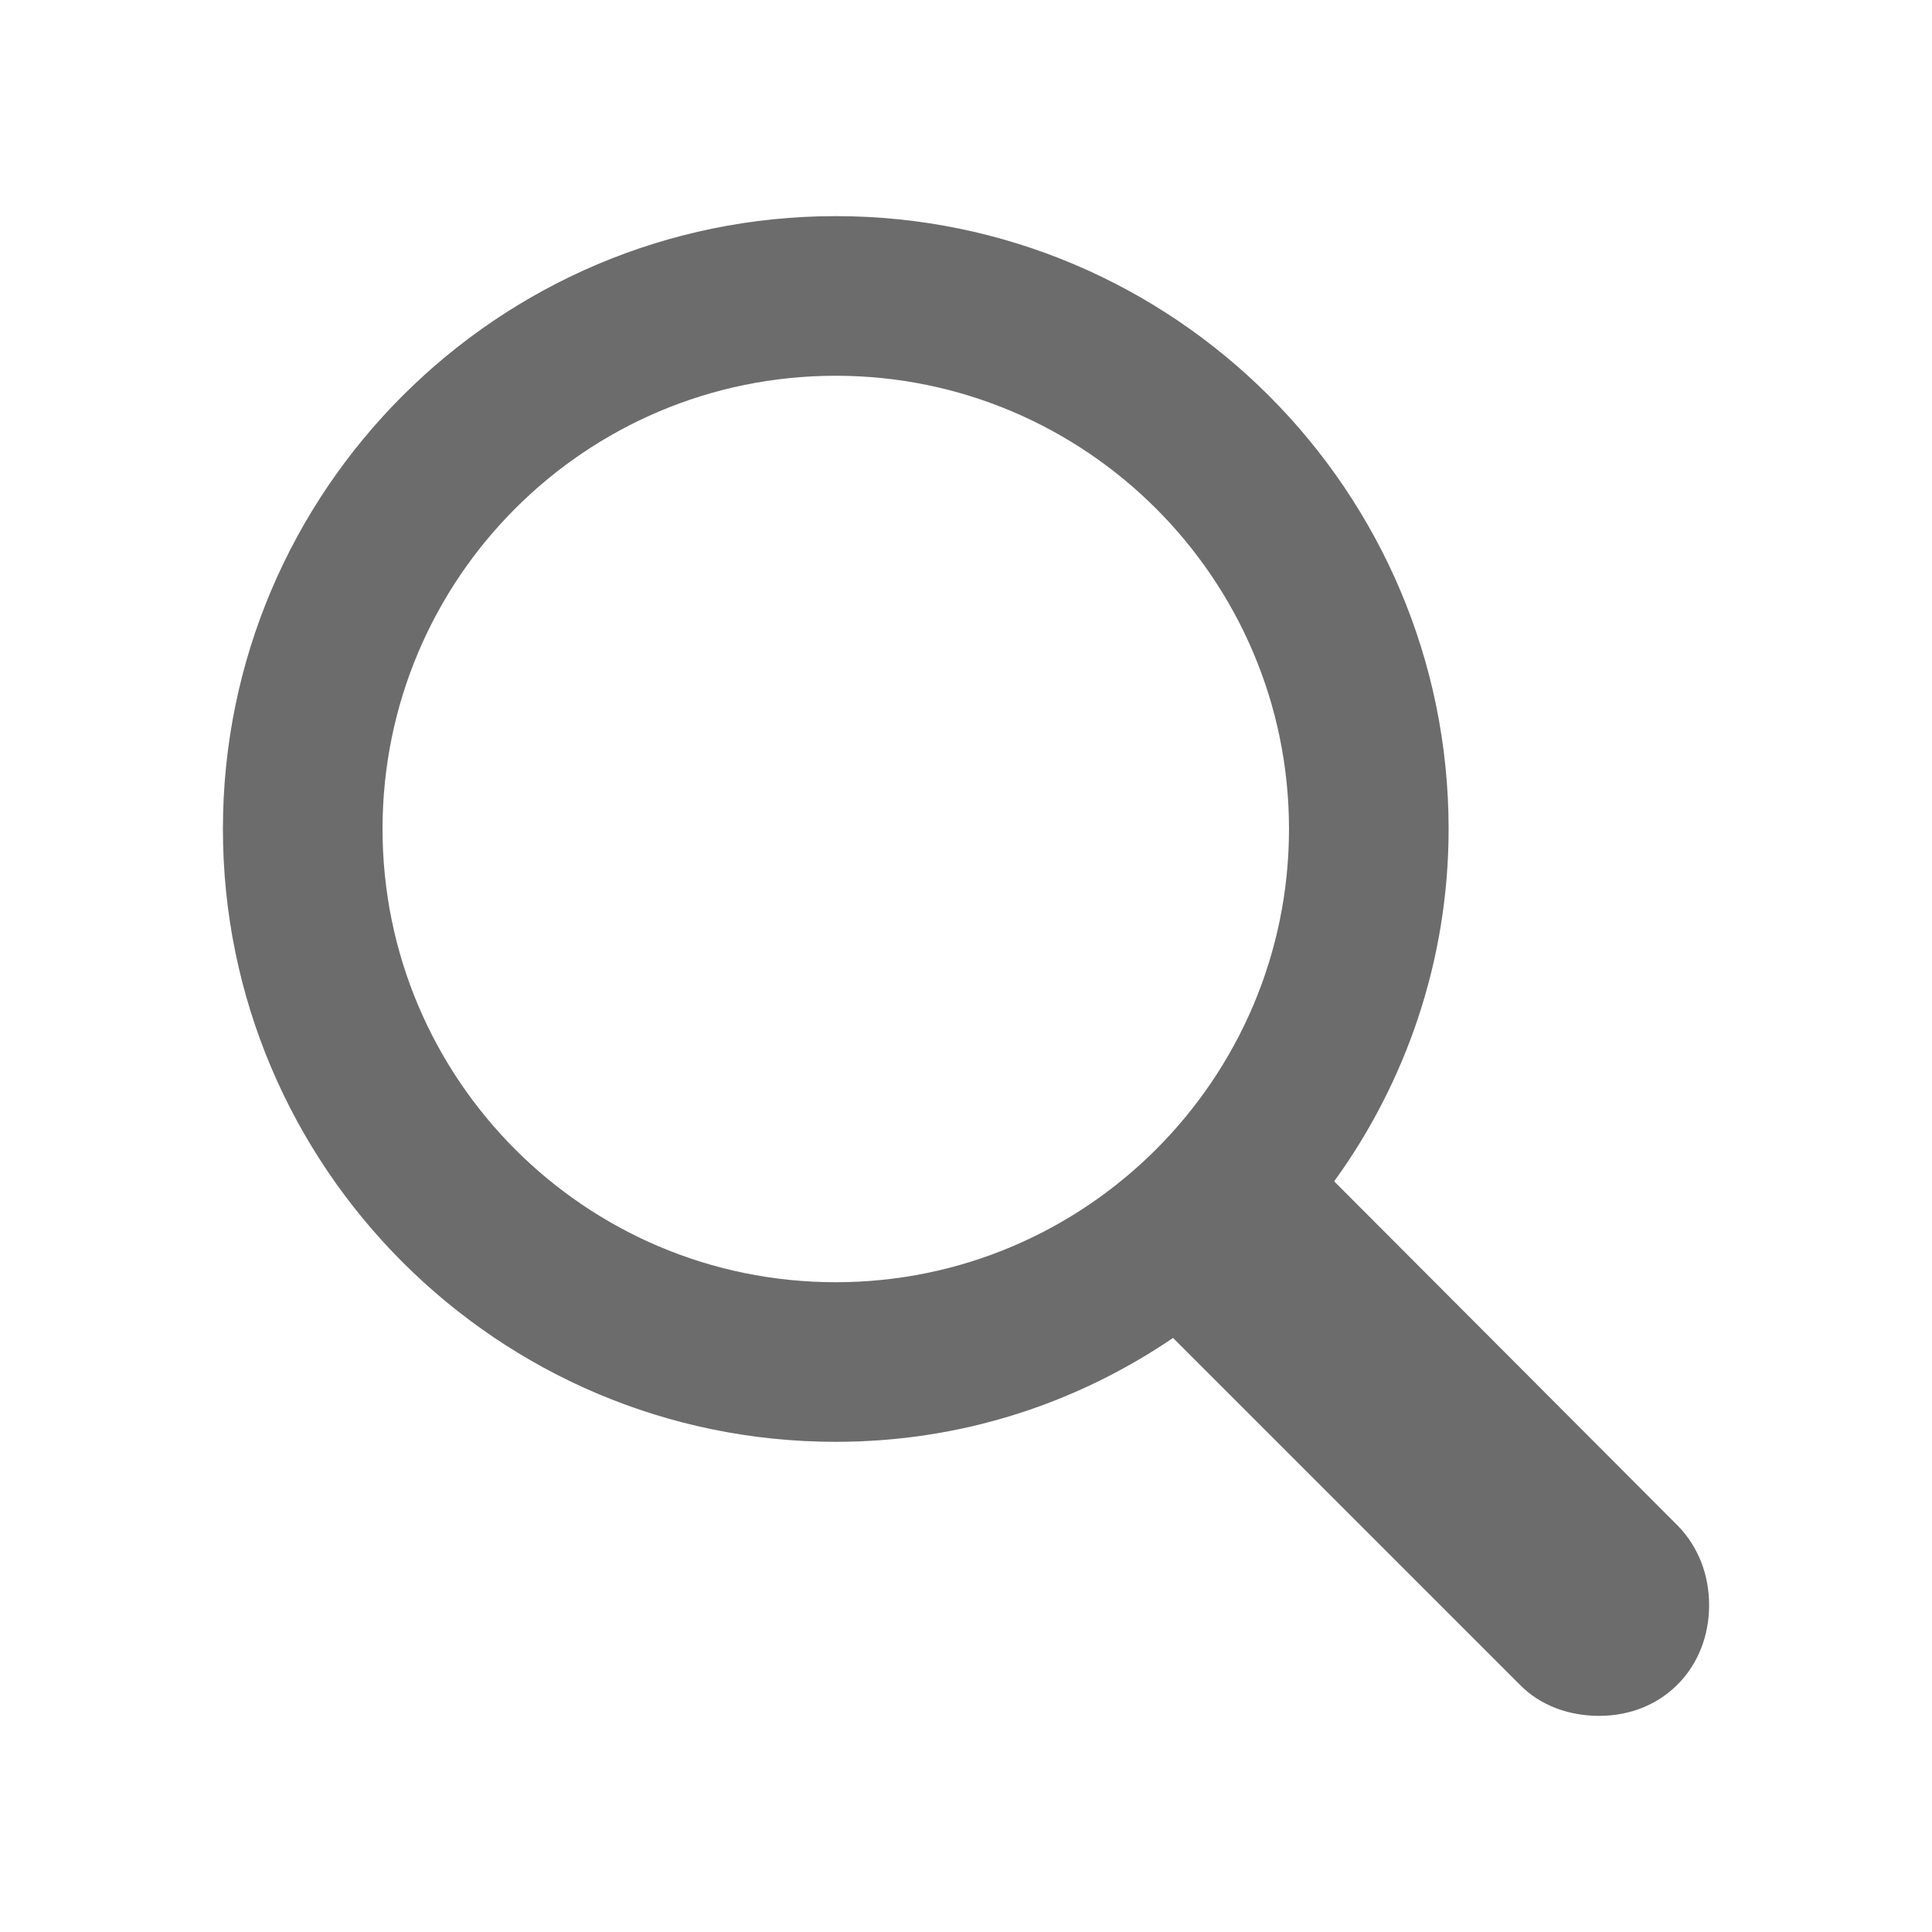
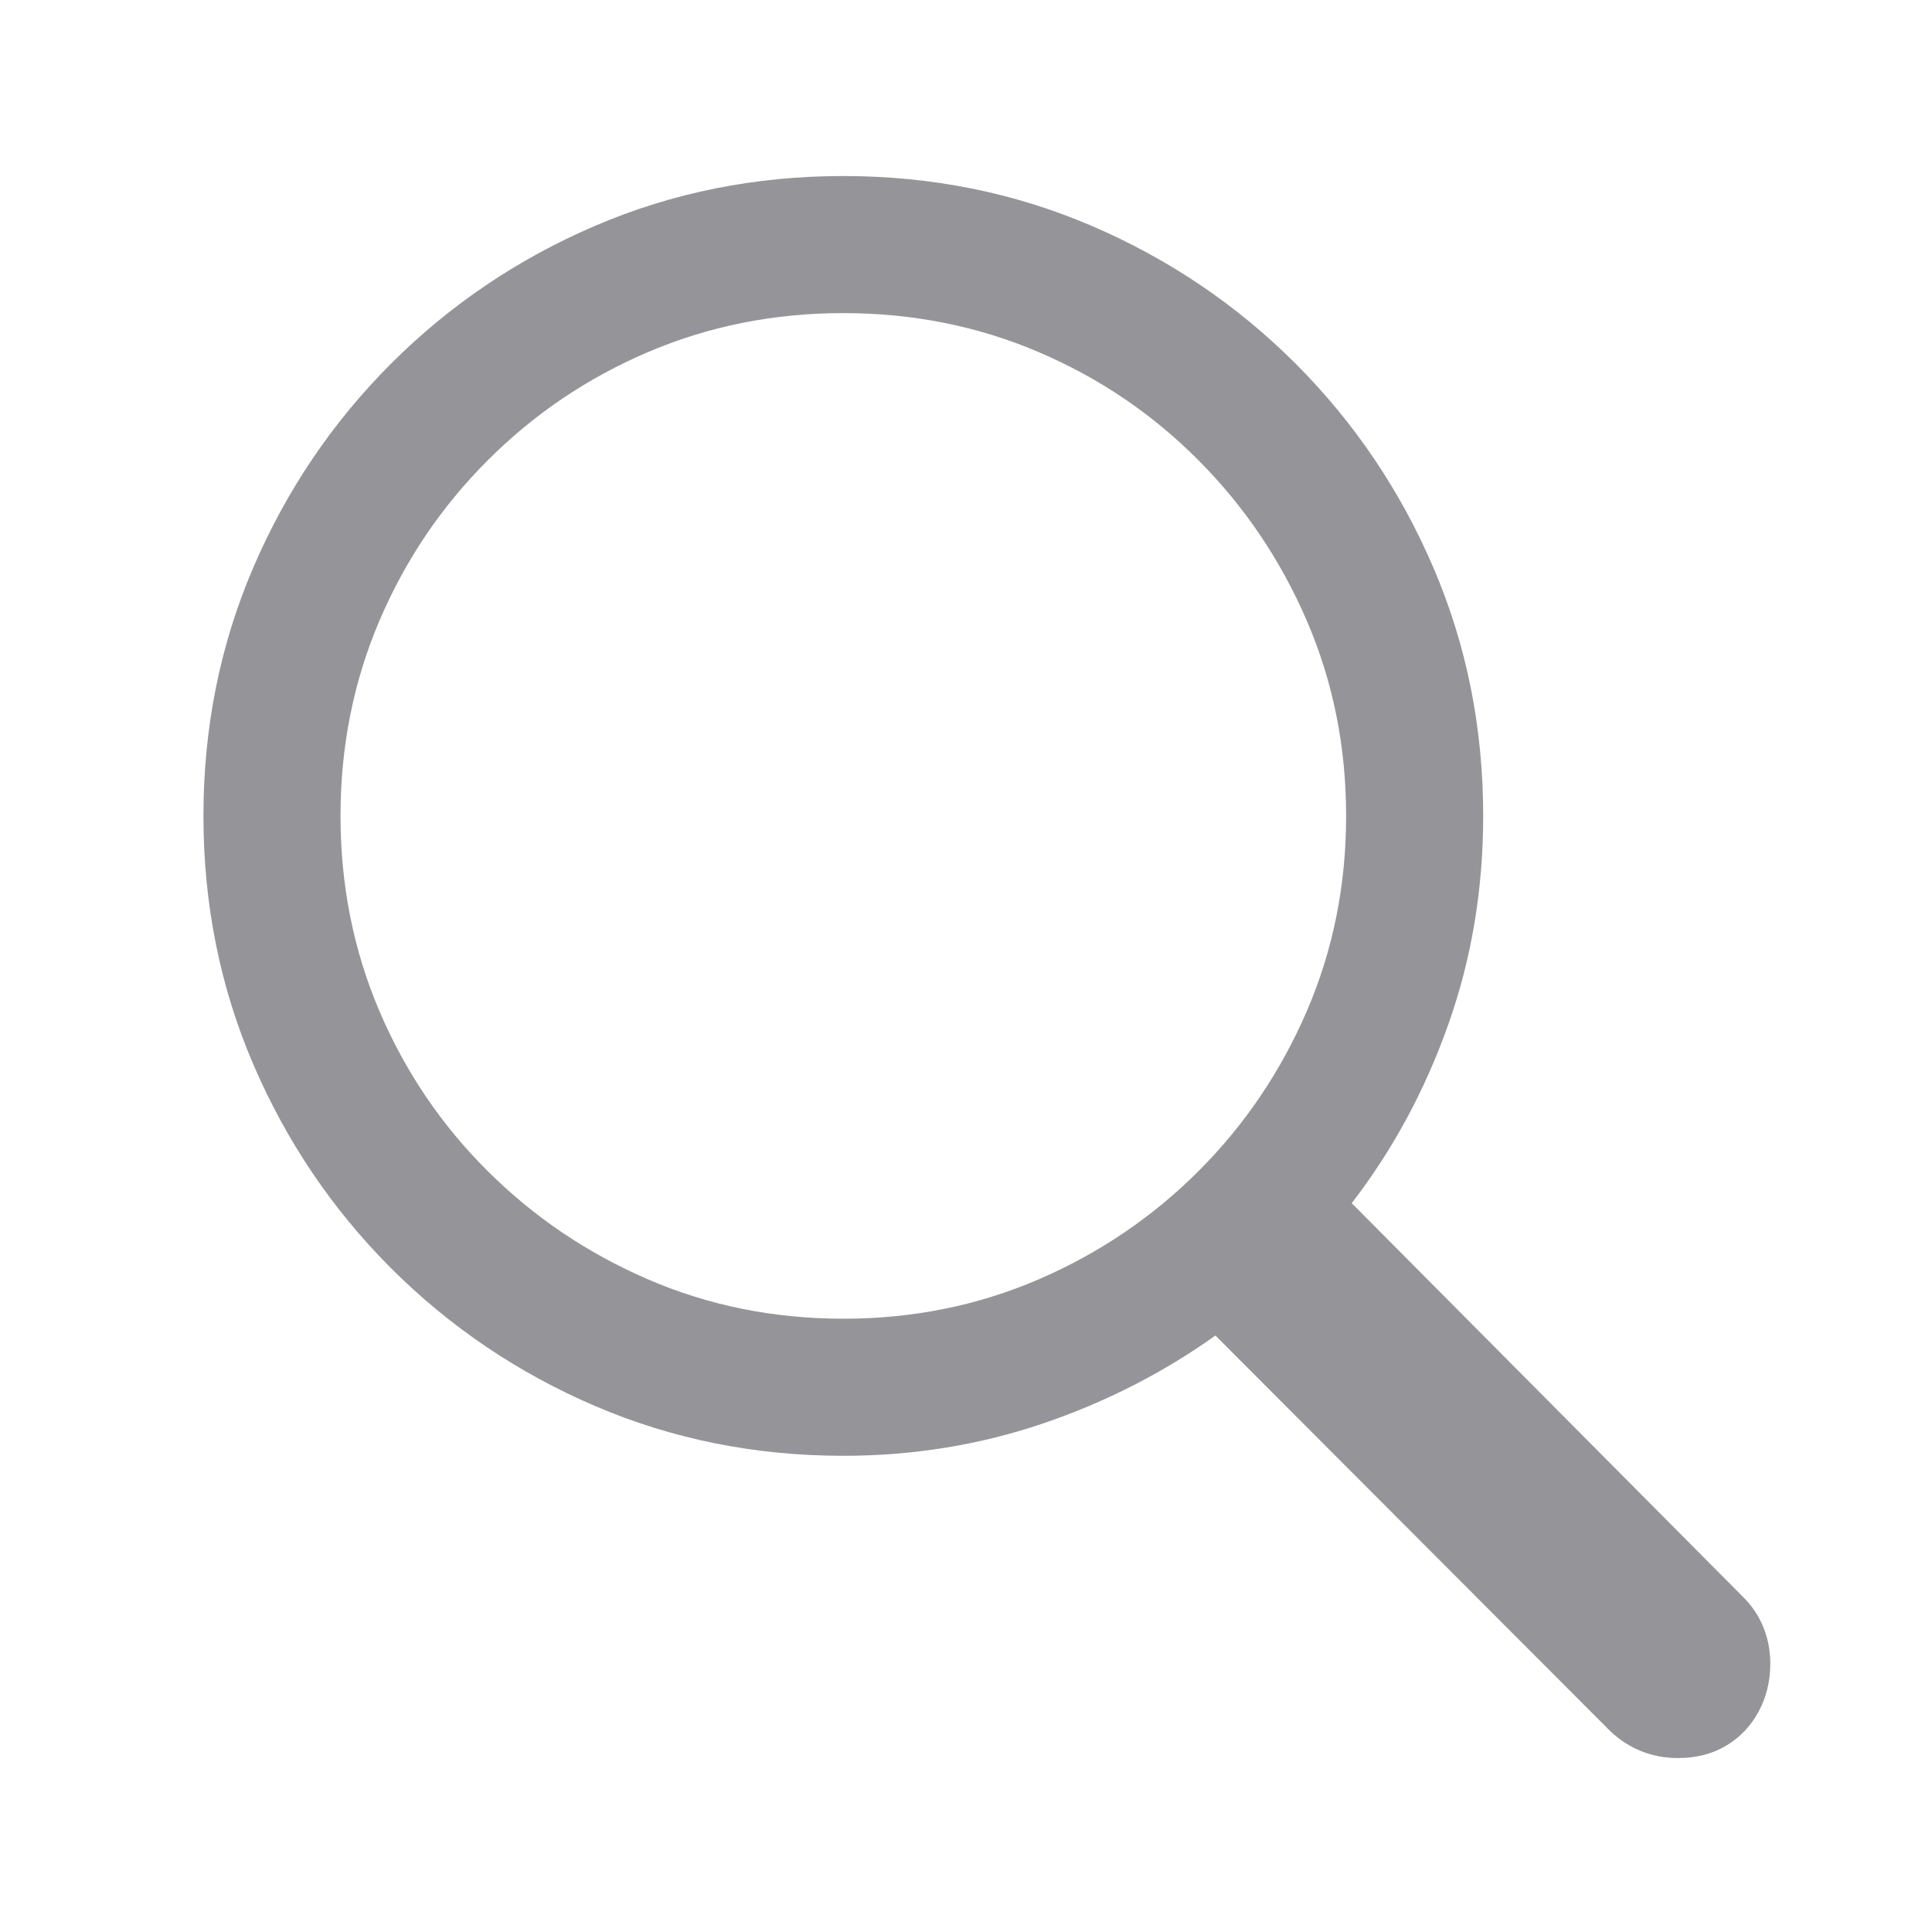
- <svg xmlns="http://www.w3.org/2000/svg" width="100%" height="100%" viewBox="0 0 24 24" version="1.1" xml:space="preserve" style="fill-rule:evenodd;clip-rule:evenodd;stroke-linejoin:round;stroke-miterlimit:2;">
-   <g transform="matrix(1,0,0,1,-60,0)">
-     <g id="Artboard2" transform="matrix(0.585366,0,0,0.585366,-85.9512,0)">
-       <rect x="249.333" y="0" width="41" height="41" style="fill:none;" />
-       <g transform="matrix(0.392656,0,0,0.392656,232.933,25.7531)">
-         <path d="M53.815,-20.784C53.815,-2.514 68.667,12.338 86.937,12.338C93.732,12.338 99.958,10.263 105.166,6.723L123.884,25.44C125.023,26.62 126.61,27.149 128.197,27.149C131.655,27.149 134.138,24.545 134.138,21.168C134.138,19.54 133.568,18.035 132.469,16.895L113.874,-1.741C117.739,-7.071 120.059,-13.663 120.059,-20.784C120.059,-39.054 105.207,-53.906 86.937,-53.906C68.667,-53.906 53.815,-39.054 53.815,-20.784ZM62.442,-20.784C62.442,-34.293 73.387,-45.279 86.937,-45.279C100.446,-45.279 111.433,-34.293 111.433,-20.784C111.433,-7.275 100.446,3.712 86.937,3.712C73.387,3.712 62.442,-7.275 62.442,-20.784Z" style="fill:rgb(108,108,108);fill-rule:nonzero;" />
+ <svg xmlns="http://www.w3.org/2000/svg" width="20px" height="20px" viewBox="0 0 20 20" version="1.1">
+   <g id="General" stroke="none" stroke-width="1" fill="none" fill-rule="evenodd">
+     <g id="Signup" transform="translate(-22, -175)" fill="#959599" fill-rule="nonzero">
+       <g id="Group-6" transform="translate(16, 167)">
+         <g id="Group-8" transform="translate(6, 8)">
+           <g id="􀊫" transform="translate(2.105957, 1.822266)">
+             <path d="M0,6.624 C0,7.537 0.172,8.393 0.515,9.193 C0.858,9.993 1.334,10.697 1.942,11.306 C2.551,11.914 3.255,12.39 4.055,12.733 C4.855,13.076 5.711,13.248 6.624,13.248 C7.343,13.248 8.03,13.137 8.683,12.916 C9.336,12.695 9.933,12.39 10.476,12.003 L14.56,16.095 C14.659,16.189 14.768,16.26 14.887,16.307 C15.006,16.354 15.132,16.377 15.265,16.377 C15.453,16.377 15.619,16.335 15.763,16.249 C15.907,16.163 16.019,16.045 16.099,15.896 C16.18,15.747 16.22,15.581 16.22,15.398 C16.22,15.265 16.196,15.141 16.149,15.024 C16.102,14.908 16.034,14.806 15.946,14.717 L11.887,10.633 C12.313,10.08 12.646,9.463 12.887,8.782 C13.128,8.102 13.248,7.382 13.248,6.624 C13.248,5.711 13.076,4.855 12.733,4.055 C12.39,3.255 11.914,2.551 11.306,1.942 C10.697,1.334 9.993,0.858 9.193,0.515 C8.393,0.172 7.537,0 6.624,0 C5.711,0 4.855,0.172 4.055,0.515 C3.255,0.858 2.551,1.334 1.942,1.942 C1.334,2.551 0.858,3.255 0.515,4.055 C0.172,4.855 0,5.711 0,6.624 Z M1.419,6.624 C1.419,5.905 1.554,5.231 1.822,4.603 C2.09,3.975 2.464,3.421 2.943,2.943 C3.421,2.464 3.975,2.09 4.603,1.822 C5.231,1.554 5.905,1.419 6.624,1.419 C7.343,1.419 8.017,1.554 8.645,1.822 C9.273,2.09 9.825,2.464 10.301,2.943 C10.777,3.421 11.151,3.975 11.422,4.603 C11.693,5.231 11.829,5.905 11.829,6.624 C11.829,7.343 11.693,8.017 11.422,8.645 C11.151,9.273 10.777,9.825 10.301,10.301 C9.825,10.777 9.273,11.151 8.645,11.422 C8.017,11.693 7.343,11.829 6.624,11.829 C5.905,11.829 5.231,11.693 4.603,11.422 C3.975,11.151 3.421,10.777 2.943,10.301 C2.464,9.825 2.09,9.273 1.822,8.645 C1.554,8.017 1.419,7.343 1.419,6.624 Z" id="Shape" />
+           </g>
+         </g>
      </g>
    </g>
  </g>
</svg>
